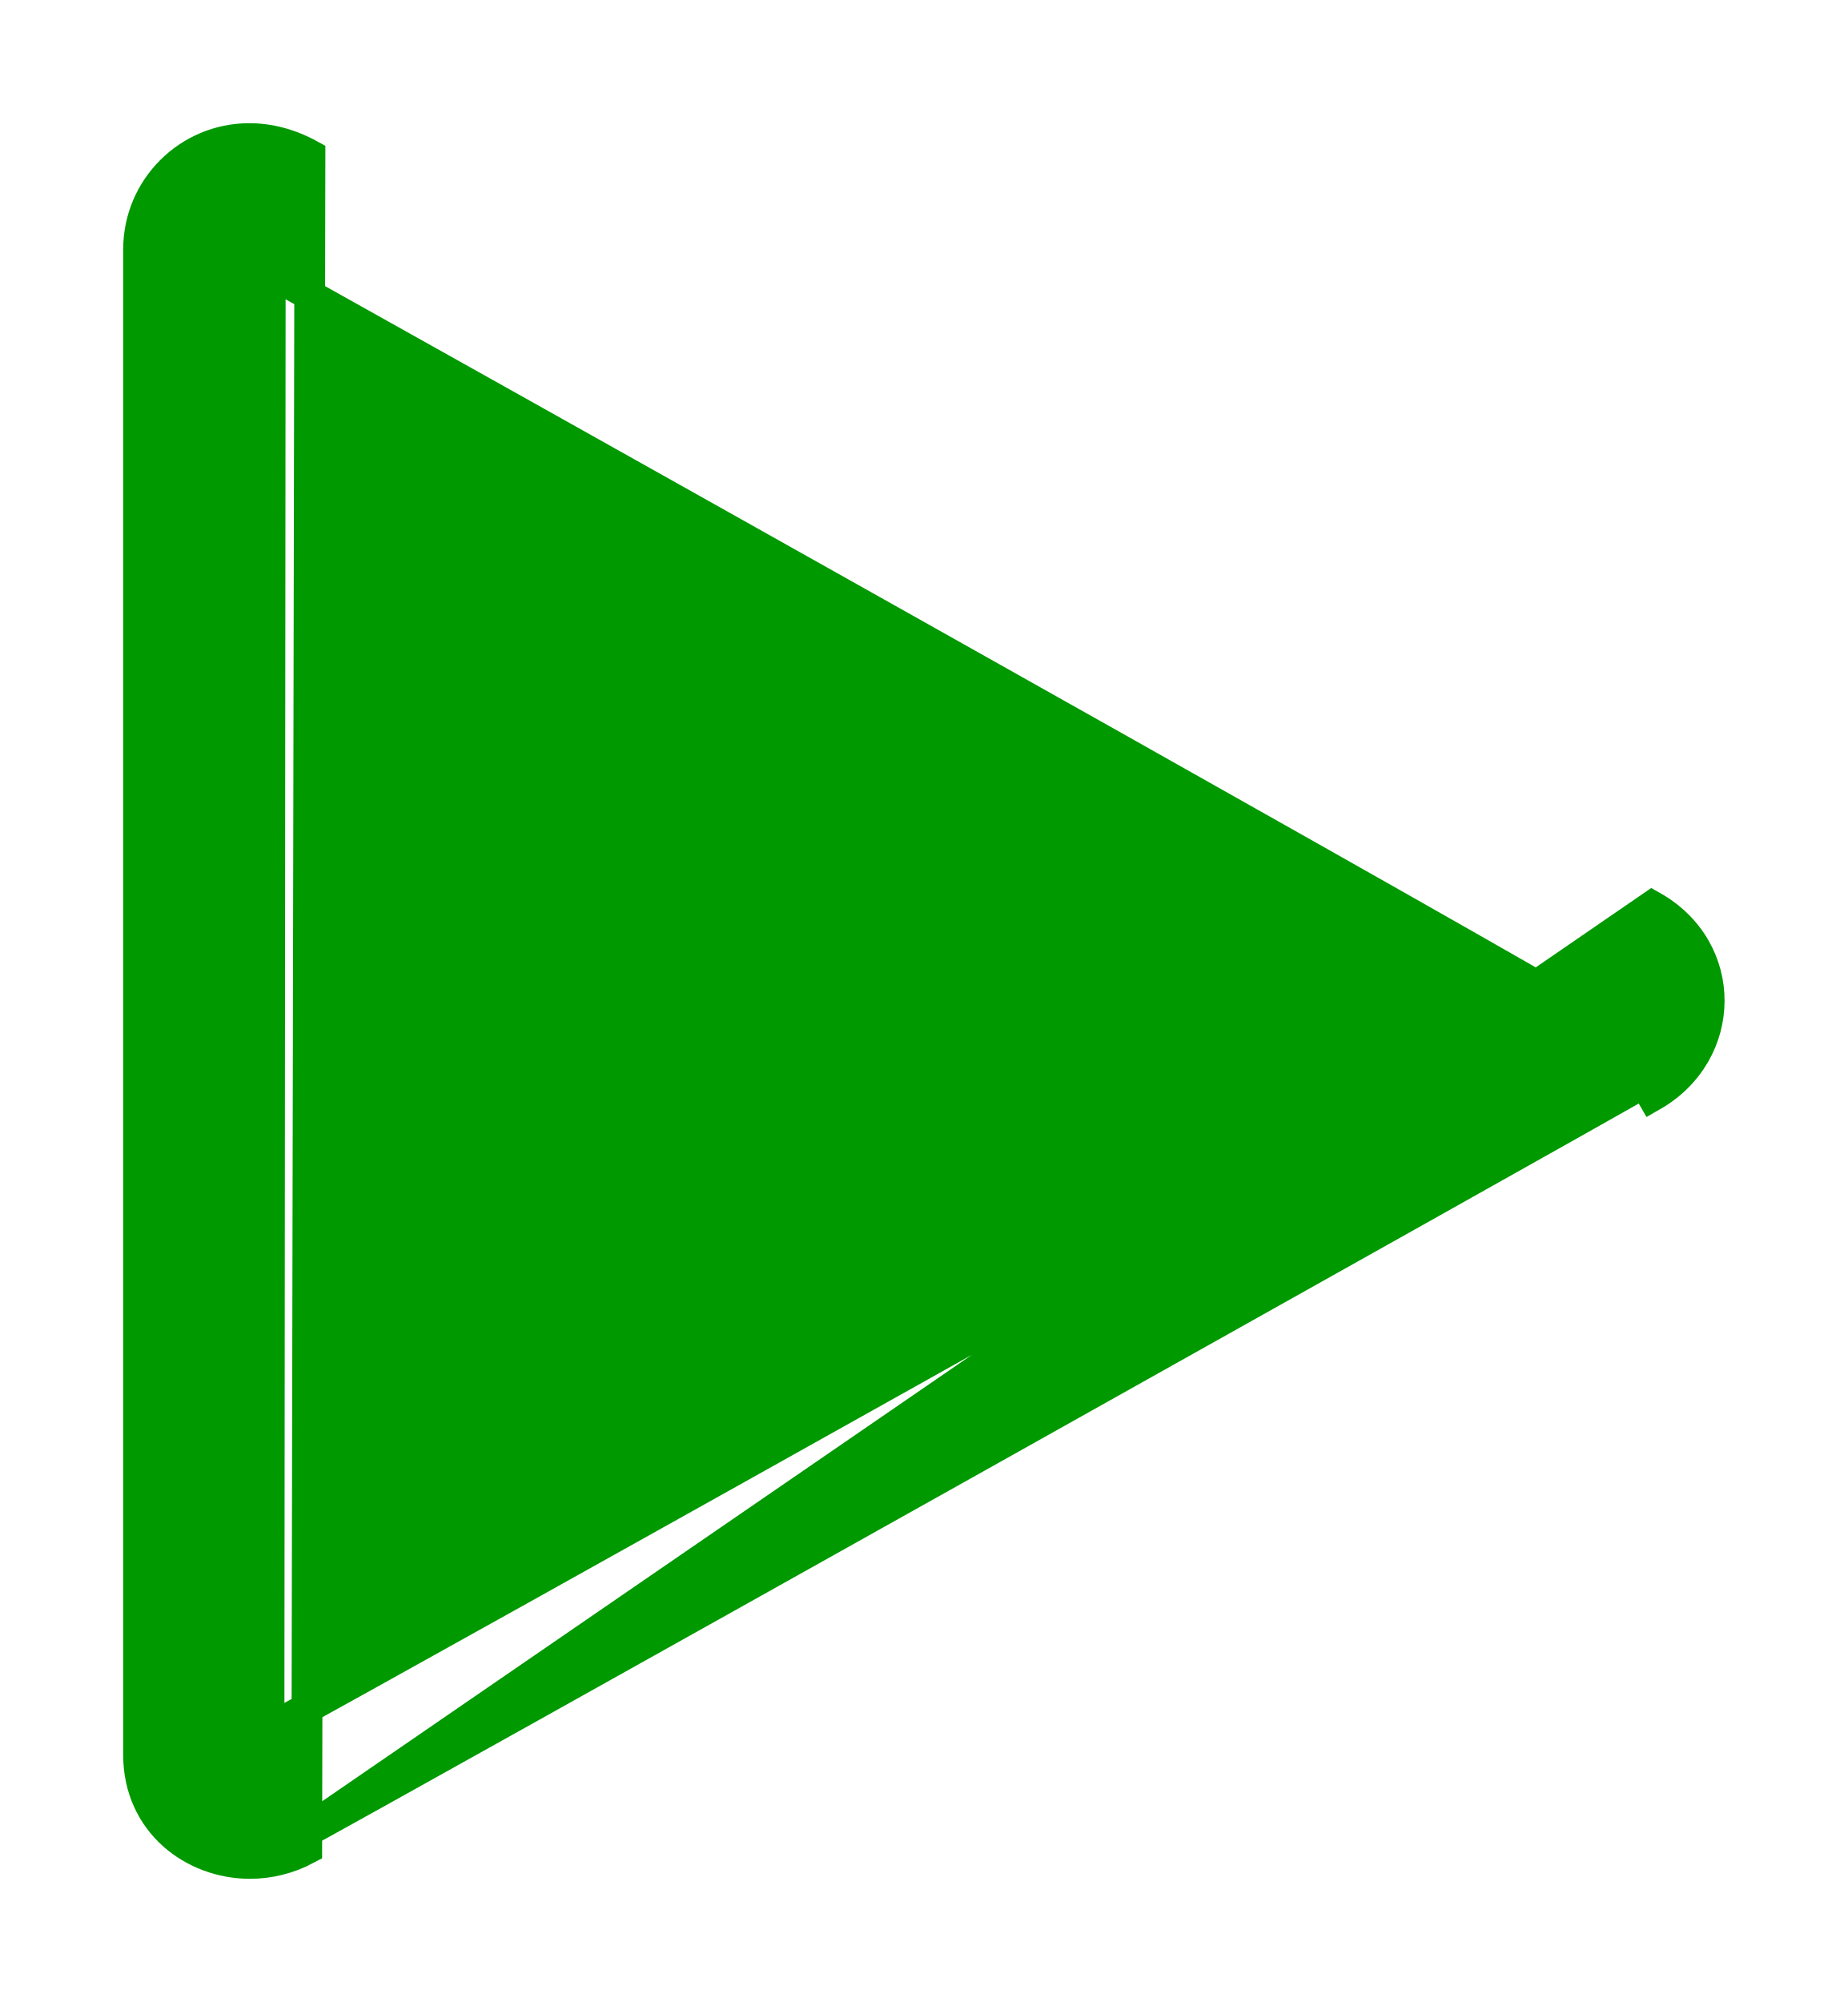
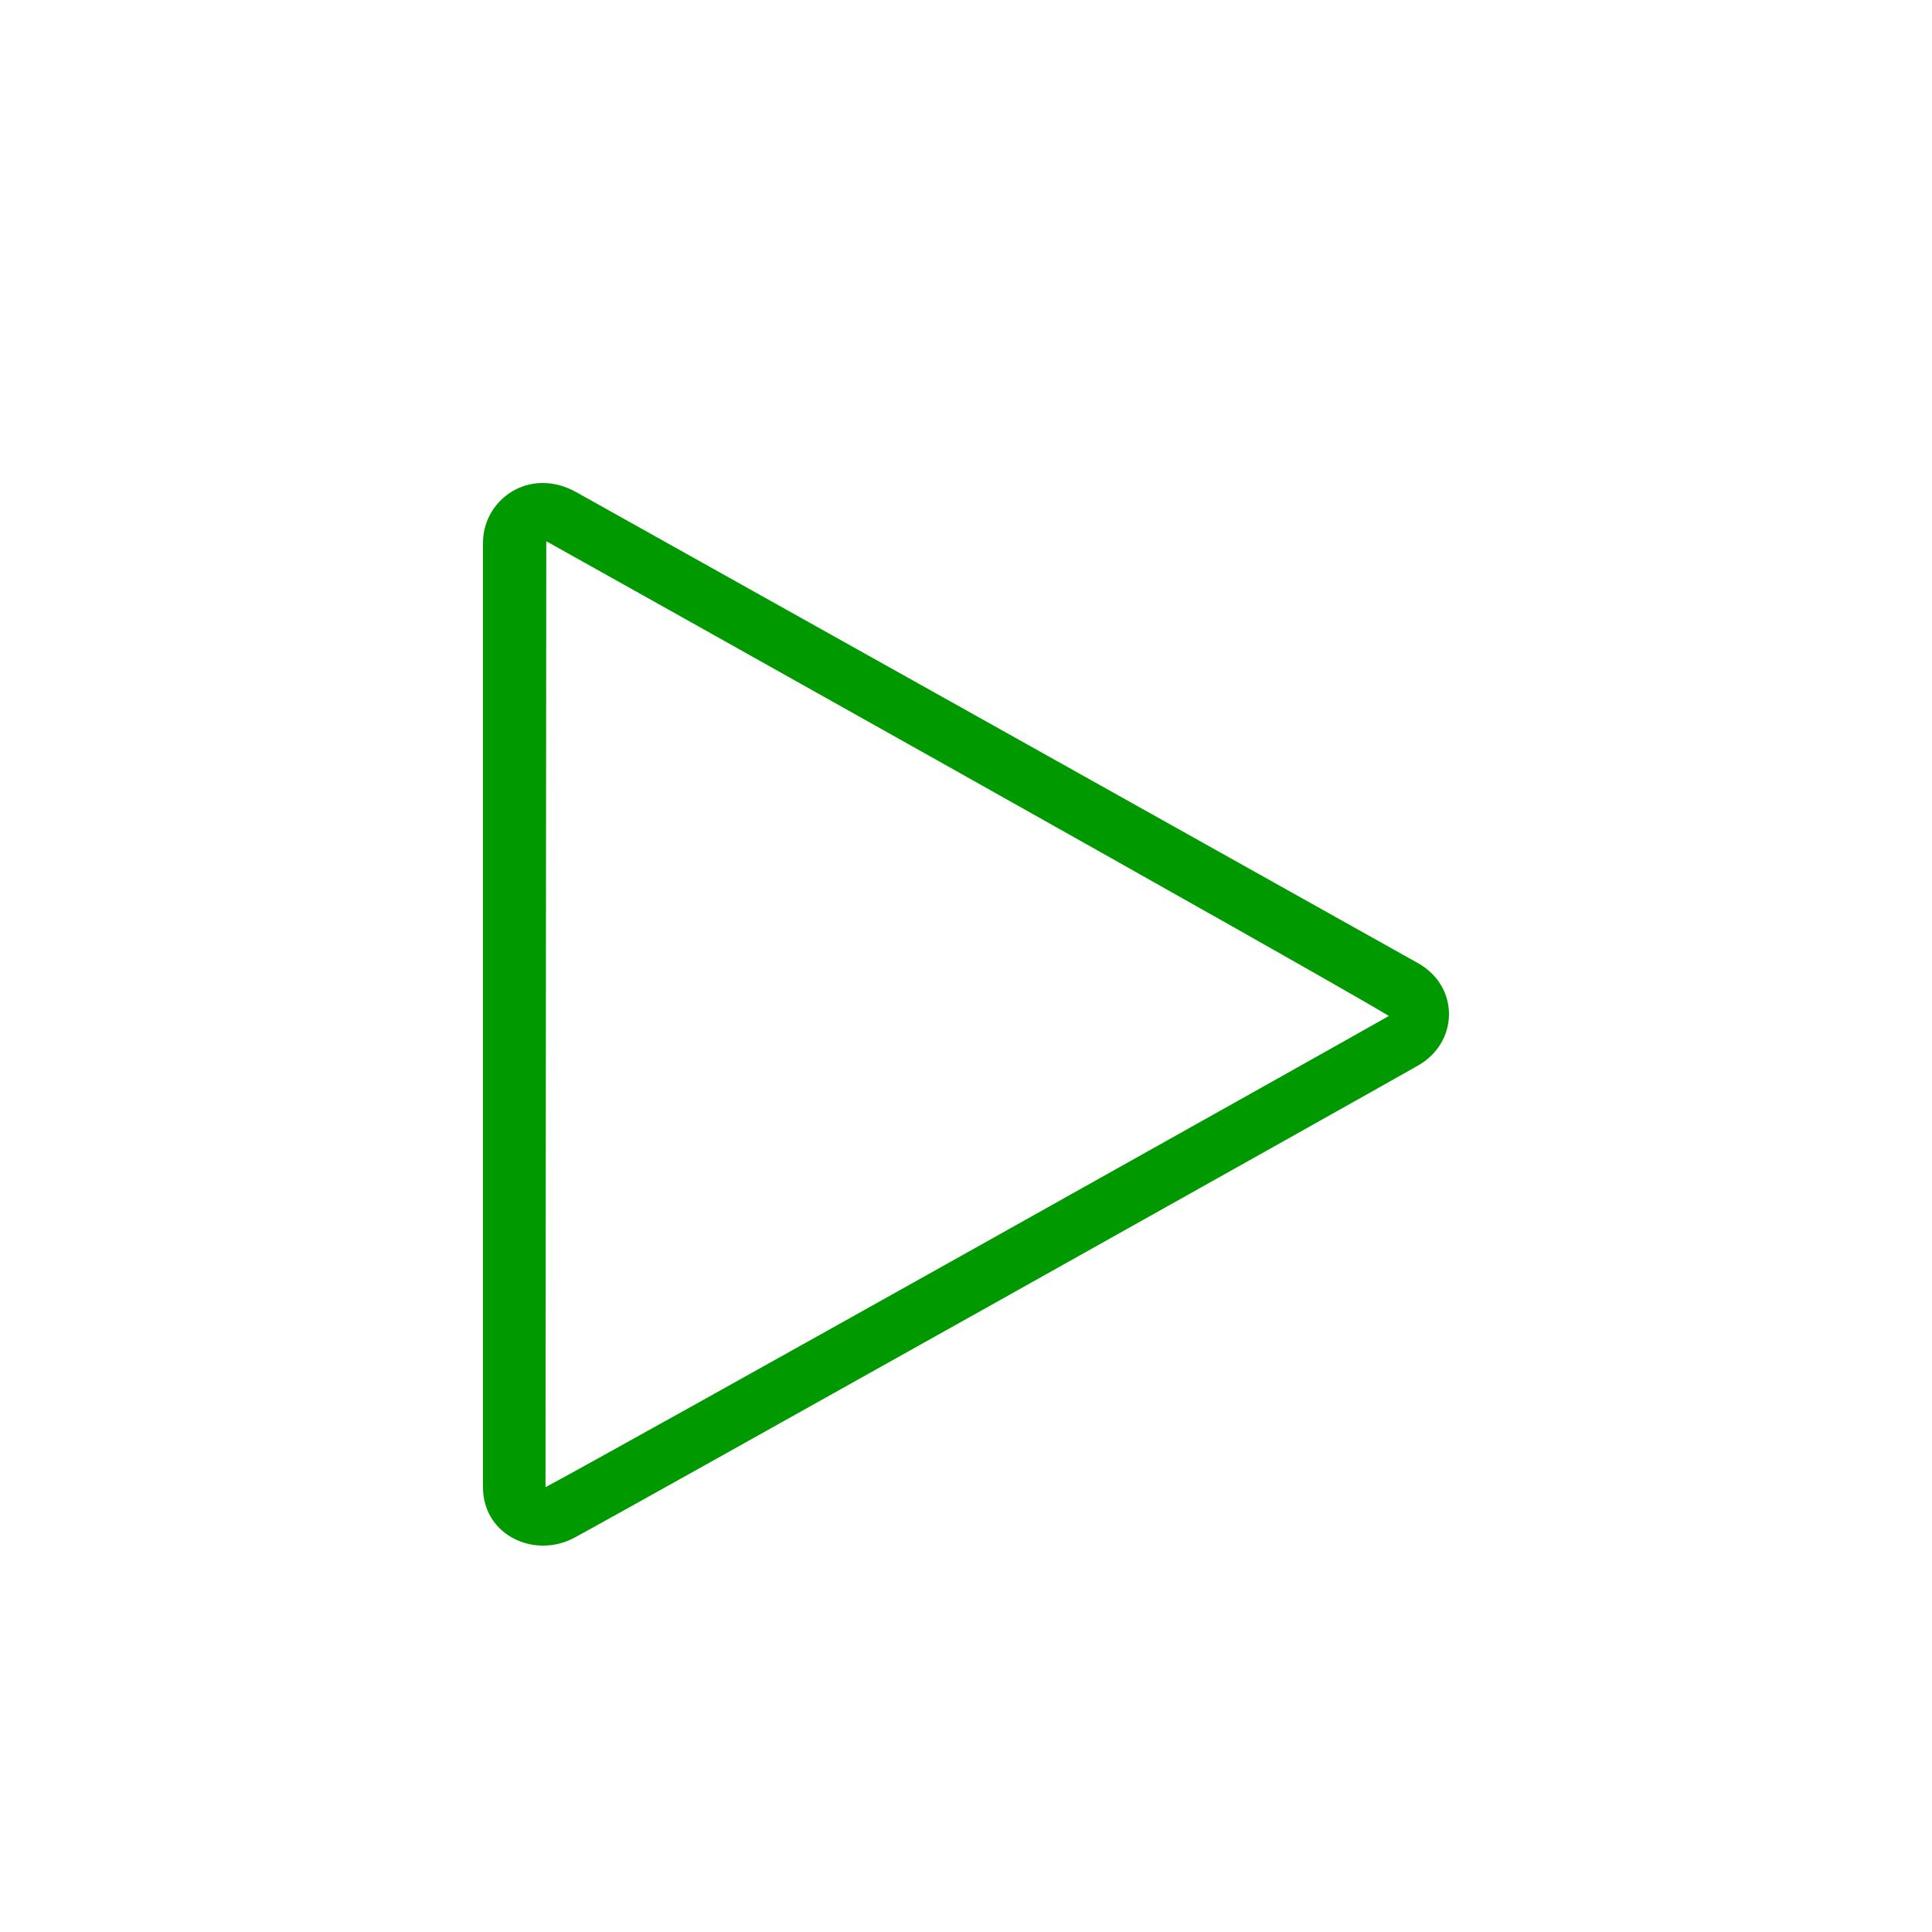
- <svg xmlns="http://www.w3.org/2000/svg" width="12" height="13" viewBox="0 0 12 13" fill="none">
-   <path d="M1.747 11.227L1.755 1.773C2.792 2.352 8.966 5.81 10.178 6.515C9.088 7.129 2.887 10.605 1.747 11.227ZM10.729 5.884L10.729 5.884L1.945 11.919C2.503 11.618 10.208 7.3 10.68 7.03L10.73 7.117C10.73 7.117 10.73 7.117 10.73 7.117C11.218 6.838 11.229 6.165 10.729 5.884ZM1.623 12.1C1.747 12.1 1.874 12.07 1.992 12.007L2.013 1.006C1.882 0.934 1.748 0.9 1.619 0.9C1.222 0.9 0.9 1.222 0.9 1.62V1.623V1.625V1.628V1.63V1.633V1.636V1.64V1.643V1.647V1.651V1.655V1.659V1.663V1.668V1.673V1.678V1.683V1.688V1.694V1.7V1.706V1.712V1.718V1.724V1.731V1.738V1.745V1.752V1.759V1.767V1.775V1.782V1.79V1.799V1.807V1.816V1.824V1.833V1.842V1.851V1.861V1.87V1.88V1.89V1.9V1.91V1.92V1.931V1.942V1.952V1.963V1.975V1.986V1.997V2.009V2.021V2.033V2.045V2.057V2.069V2.082V2.094V2.107V2.12V2.133V2.147V2.16V2.174V2.187V2.201V2.215V2.229V2.244V2.258V2.273V2.287V2.302V2.317V2.332V2.347V2.363V2.378V2.394V2.41V2.426V2.442V2.458V2.474V2.491V2.507V2.524V2.541V2.558V2.575V2.592V2.609V2.627V2.644V2.662V2.68V2.698V2.716V2.734V2.752V2.77V2.789V2.808V2.826V2.845V2.864V2.883V2.902V2.922V2.941V2.961V2.98V3V3.02V3.04V3.06V3.08V3.1V3.121V3.141V3.162V3.183V3.203V3.224V3.245V3.266V3.287V3.309V3.33V3.352V3.373V3.395V3.416V3.438V3.46V3.482V3.504V3.527V3.549V3.571V3.594V3.616V3.639V3.662V3.684V3.707V3.73V3.753V3.776V3.8V3.823V3.846V3.87V3.893V3.917V3.94V3.964V3.988V4.012V4.036V4.06V4.084V4.108V4.132V4.157V4.181V4.206V4.23V4.255V4.279V4.304V4.329V4.354V4.379V4.404V4.429V4.454V4.479V4.504V4.529V4.555V4.58V4.605V4.631V4.656V4.682V4.708V4.733V4.759V4.785V4.811V4.836V4.862V4.888V4.914V4.94V4.967V4.993V5.019V5.045V5.071V5.098V5.124V5.151V5.177V5.203V5.23V5.256V5.283V5.31V5.336V5.363V5.39V5.417V5.443V5.47V5.497V5.524V5.551V5.578V5.605V5.632V5.659V5.686V5.713V5.74V5.767V5.794V5.821V5.848V5.875V5.902V5.93V5.957V5.984V6.011V6.039V6.066V6.093V6.12V6.148V6.175V6.202V6.23V6.257V6.284V6.312V6.339V6.367V6.394V6.421V6.449V6.476V6.503V6.531V6.558V6.586V6.613V6.64V6.668V6.695V6.722V6.75V6.777V6.804V6.832V6.859V6.886V6.914V6.941V6.968V6.996V7.023V7.05V7.077V7.104V7.132V7.159V7.186V7.213V7.24V7.267V7.294V7.322V7.349V7.376V7.403V7.43V7.456V7.483V7.51V7.537V7.564V7.591V7.618V7.644V7.671V7.698V7.724V7.751V7.777V7.804V7.831V7.857V7.883V7.91V7.936V7.962V7.989V8.015V8.041V8.067V8.093V8.119V8.145V8.171V8.197V8.223V8.249V8.275V8.301V8.326V8.352V8.377V8.403V8.428V8.454V8.479V8.504V8.53V8.555V8.58V8.605V8.63V8.655V8.68V8.705V8.729V8.754V8.779V8.803V8.828V8.852V8.877V8.901V8.925V8.949V8.973V8.997V9.021V9.045V9.069V9.093V9.116V9.14V9.164V9.187V9.21V9.234V9.257V9.28V9.303V9.326V9.349V9.371V9.394V9.417V9.439V9.462V9.484V9.506V9.529V9.551V9.573V9.595V9.616V9.638V9.66V9.681V9.703V9.724V9.745V9.766V9.787V9.808V9.829V9.85V9.871V9.891V9.912V9.932V9.952V9.972V9.992V10.012V10.032V10.052V10.072V10.091V10.11V10.13V10.149V10.168V10.187V10.206V10.224V10.243V10.261V10.28V10.298V10.316V10.334V10.352V10.37V10.388V10.405V10.423V10.44V10.457V10.474V10.491V10.508V10.524V10.541V10.557V10.574V10.59V10.606V10.622V10.637V10.653V10.668V10.684V10.699V10.714V10.729V10.744V10.758V10.773V10.787V10.802V10.816V10.83V10.844V10.857V10.871V10.884V10.897V10.91V10.923V10.936V10.949V10.961V10.973V10.986V10.998V11.01V11.021V11.033V11.044V11.056V11.067V11.078V11.088V11.099V11.11V11.12V11.13V11.14V11.15V11.159V11.169V11.178V11.188V11.197V11.205V11.214V11.222V11.231V11.239V11.247V11.255V11.262V11.27V11.277V11.284V11.291V11.298V11.305V11.311V11.317V11.323V11.329V11.335V11.34V11.346V11.351V11.356V11.36V11.365V11.369V11.374V11.378V11.382V11.385V11.389V11.392V11.395C0.9 11.834 1.255 12.1 1.623 12.1Z" fill="#009900" stroke="#009900" stroke-width="0.2" />
+ <svg xmlns="http://www.w3.org/2000/svg" width="20" height="20" viewBox="0 0 20 20" fill="none">
+   <path d="M5.655 5.604C5.659 5.606 5.664 5.608 5.67 5.611C6.04 5.817 13.635 10.068 14.378 10.517C14.013 10.726 6.224 15.093 5.647 15.395L5.655 5.604ZM5.619 5C5.277 5 5 5.277 5 5.62C5 5.971 5 14.887 5 15.395C5 15.77 5.3 16 5.623 16C5.731 16 5.842 15.974 5.945 15.919C6.503 15.618 14.208 11.3 14.68 11.03C15.103 10.788 15.11 10.213 14.68 9.971C14.025 9.604 6.348 5.307 5.964 5.094C5.847 5.029 5.73 5 5.619 5Z" fill="#009900" />
</svg>
